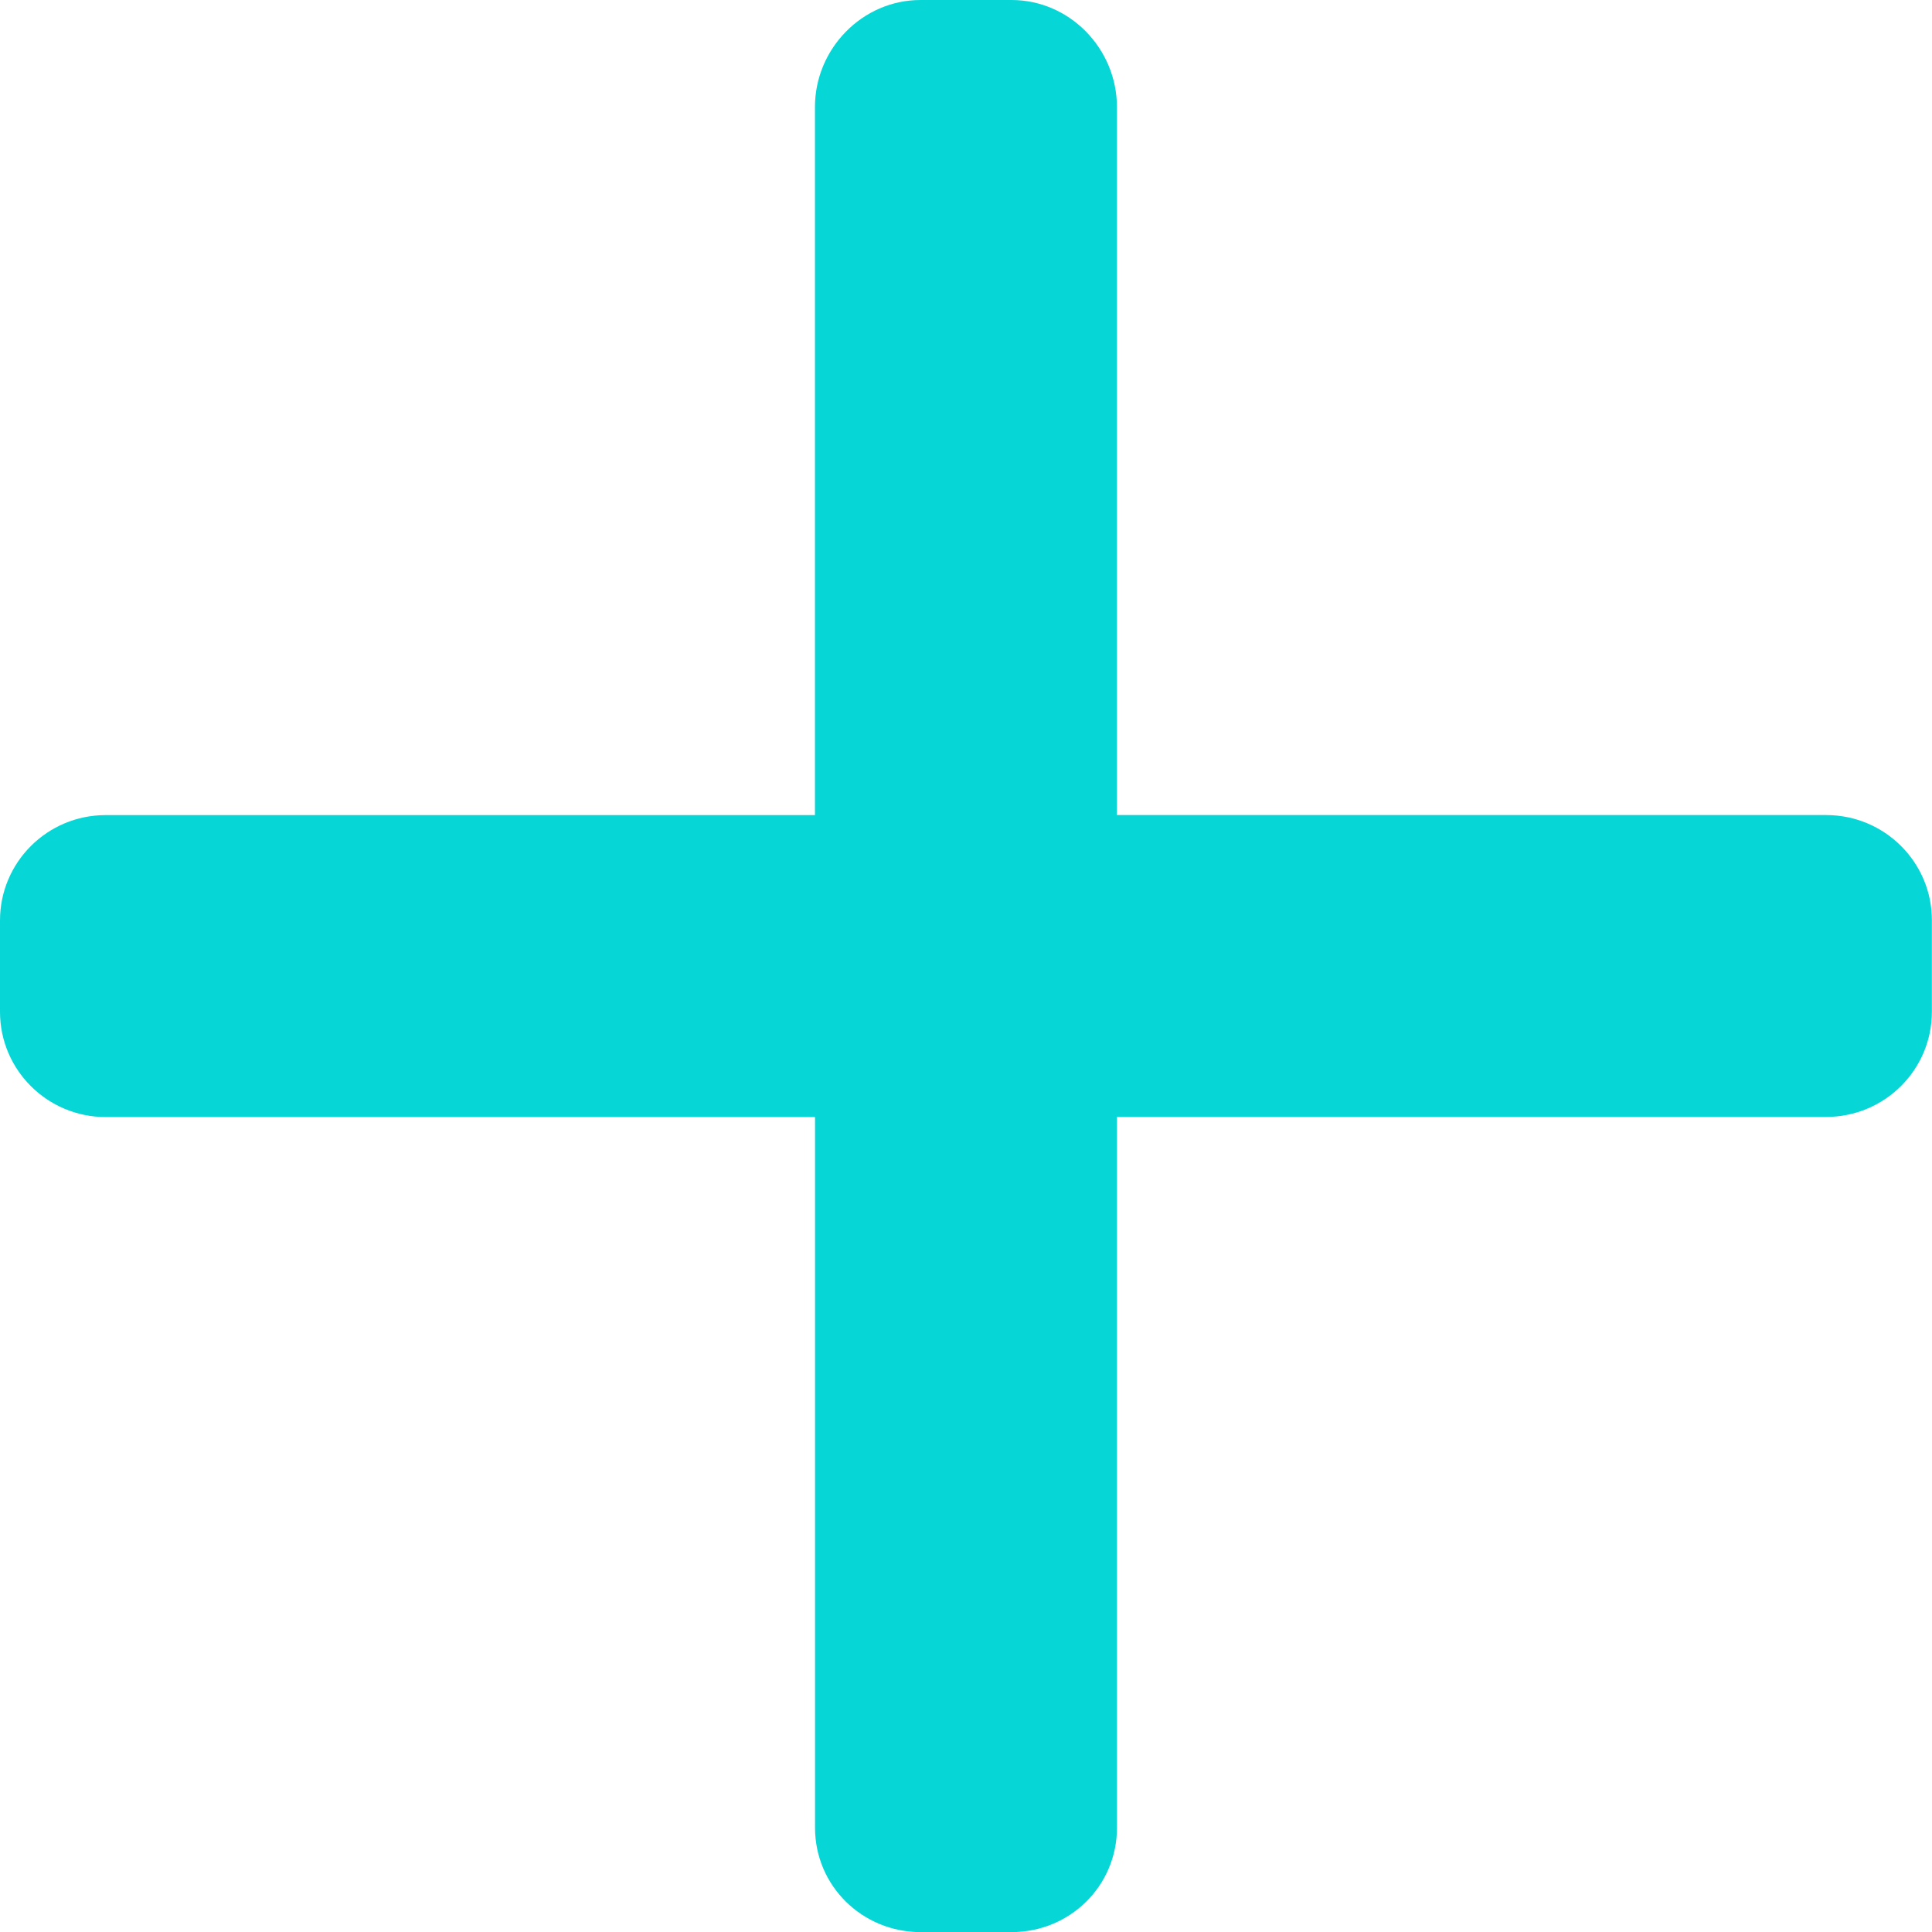
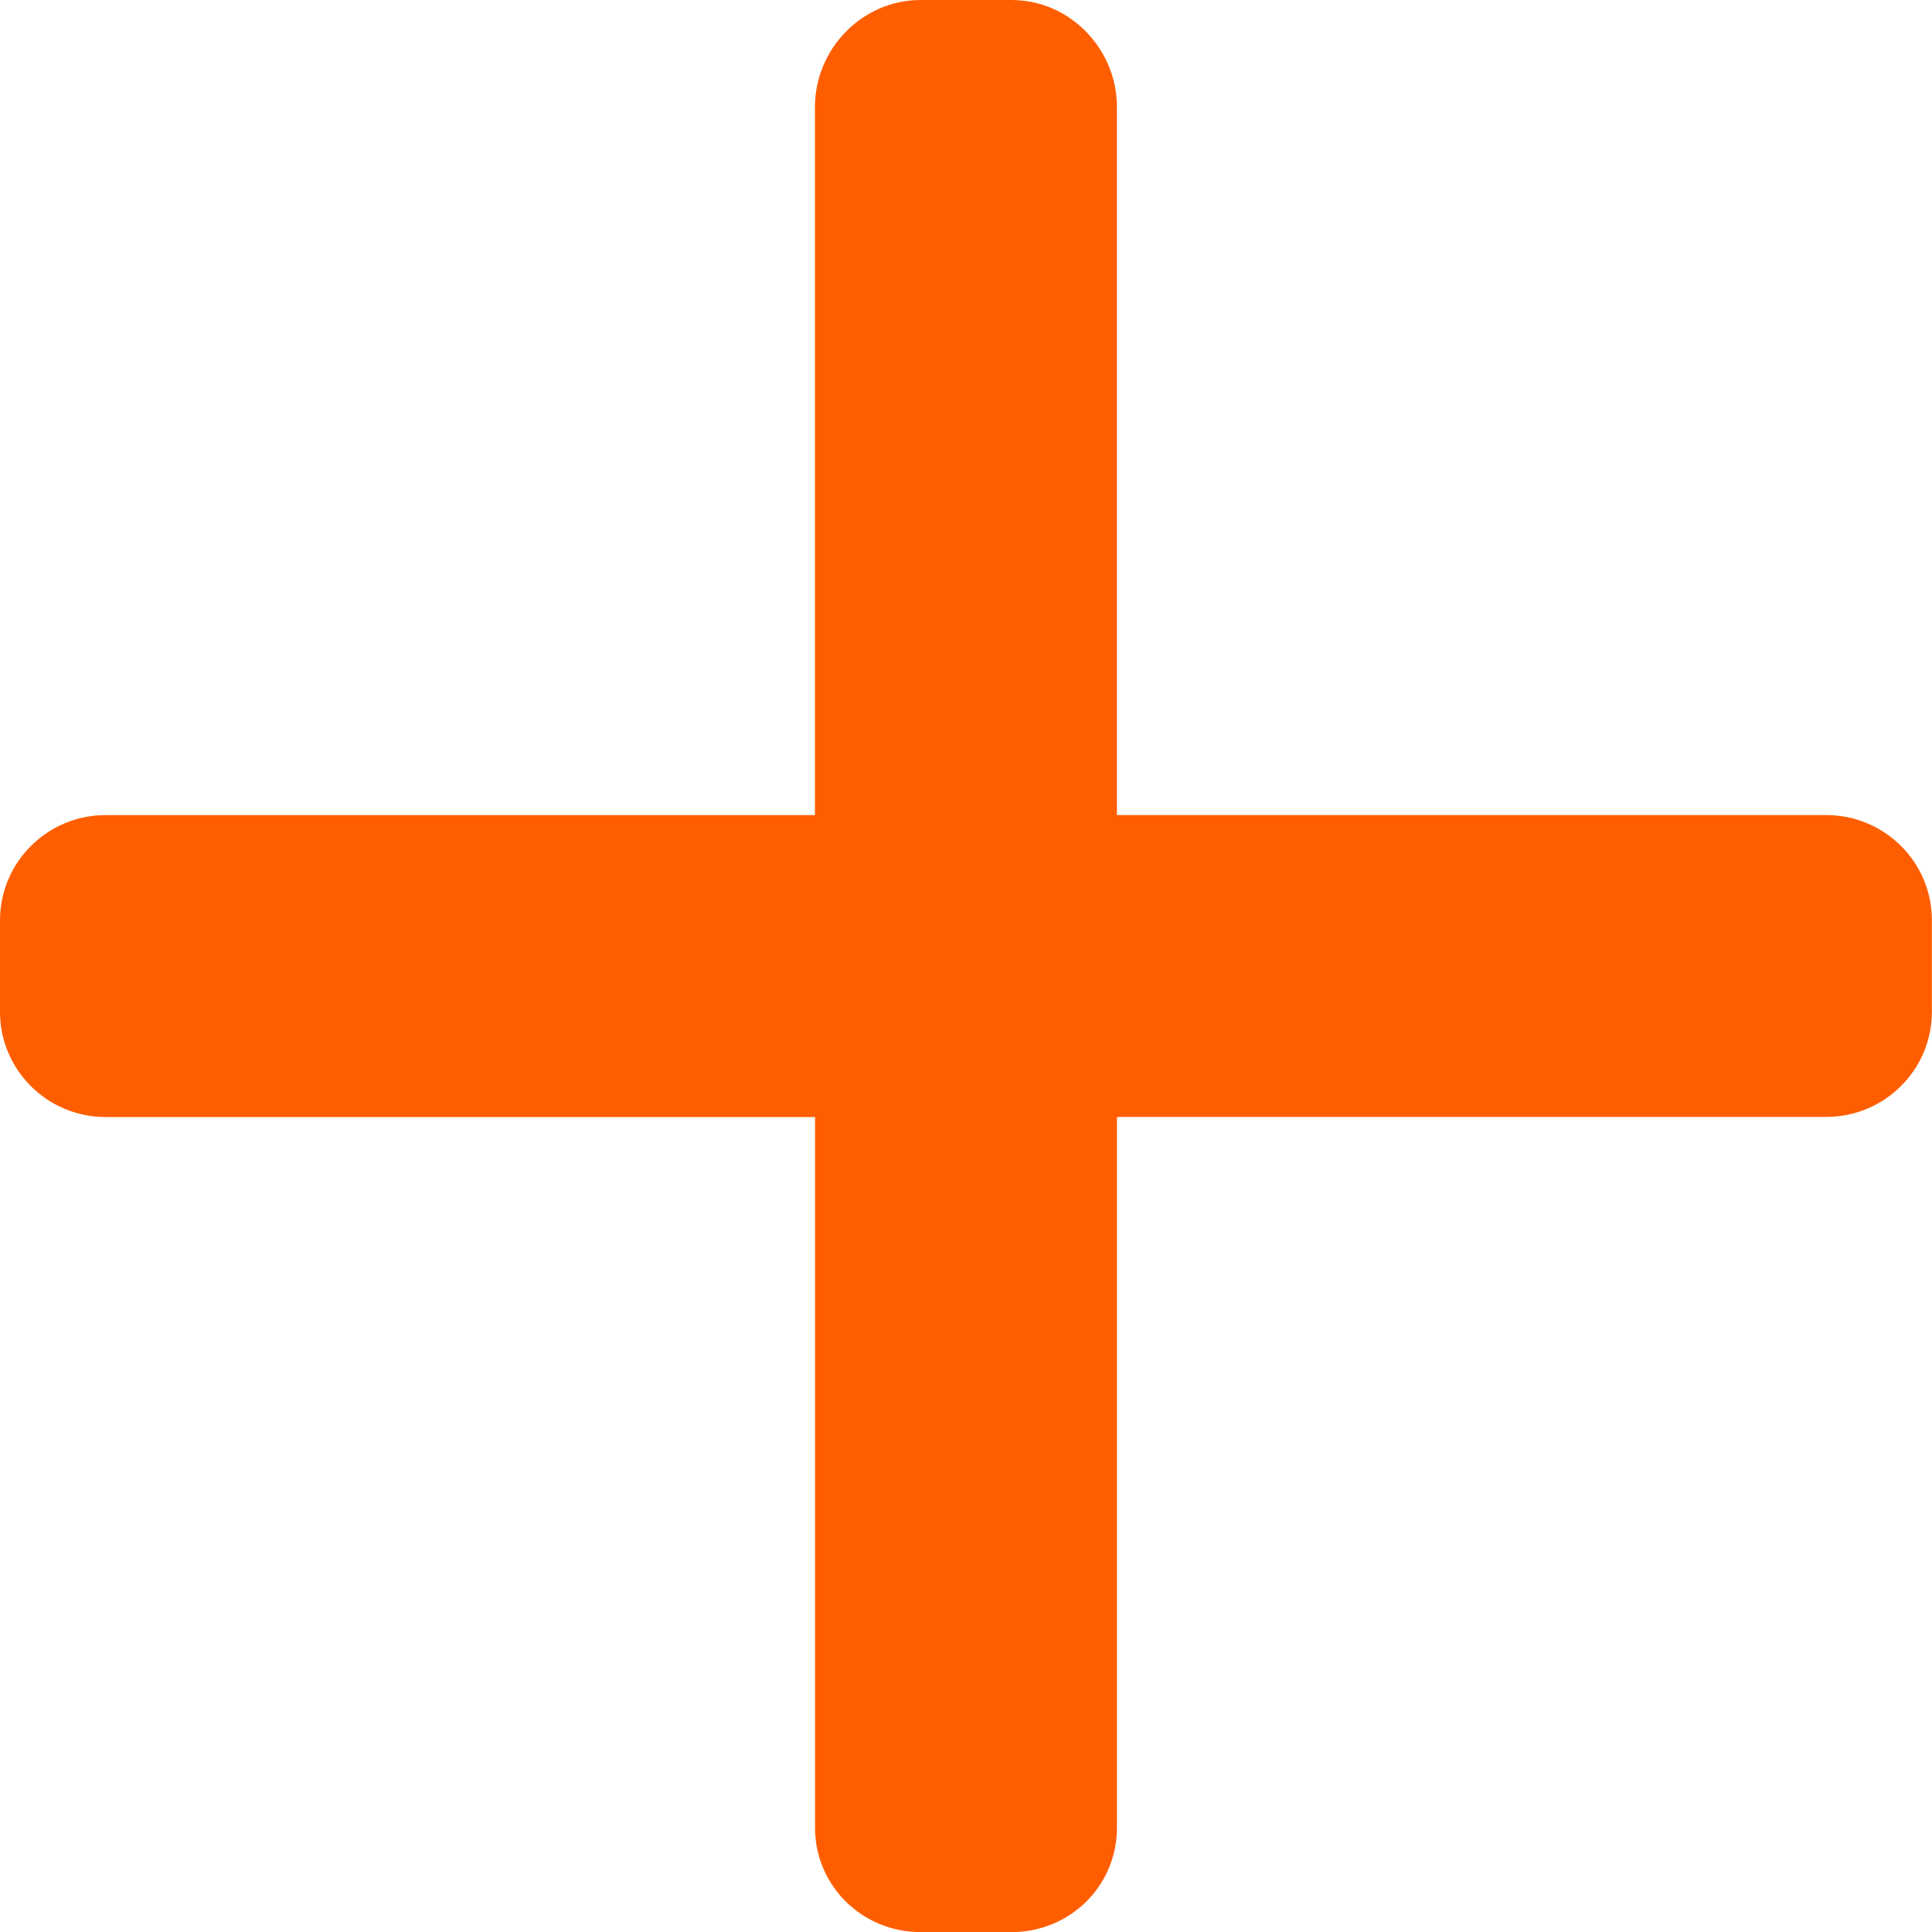
<svg xmlns="http://www.w3.org/2000/svg" version="1.1" id="Layer_1" x="0px" y="0px" width="50px" height="50px" viewBox="0 0 50 50" enable-background="new 0 0 50 50" xml:space="preserve">
  <g>
    <g>
-       <path fill="#06d6d6" d="M47.264,21.094h0.002H28.906V2.77c0-1.508-1.221-2.77-2.729-2.77h-2.352c-1.508,0-2.734,1.261-2.734,2.77    v18.325H2.734C1.227,21.094,0,22.313,0,23.822v2.362c0,1.508,1.227,2.725,2.734,2.725h18.359v18.391    c0,1.51,1.226,2.703,2.734,2.703h2.351c1.508,0,2.729-1.193,2.729-2.703V28.906h18.354c1.508,0,2.736-1.215,2.736-2.723V23.82    C50,22.313,48.771,21.094,47.264,21.094z" />
+       <path fill="#ff5e00" d="M47.264,21.094h0.002H28.906V2.77c0-1.508-1.221-2.77-2.729-2.77h-2.352c-1.508,0-2.734,1.261-2.734,2.77    v18.325H2.734C1.227,21.094,0,22.313,0,23.822v2.362c0,1.508,1.227,2.725,2.734,2.725h18.359v18.391    c0,1.51,1.226,2.703,2.734,2.703h2.351c1.508,0,2.729-1.193,2.729-2.703V28.906h18.354c1.508,0,2.736-1.215,2.736-2.723V23.82    C50,22.313,48.771,21.094,47.264,21.094z" />
    </g>
  </g>
</svg>
